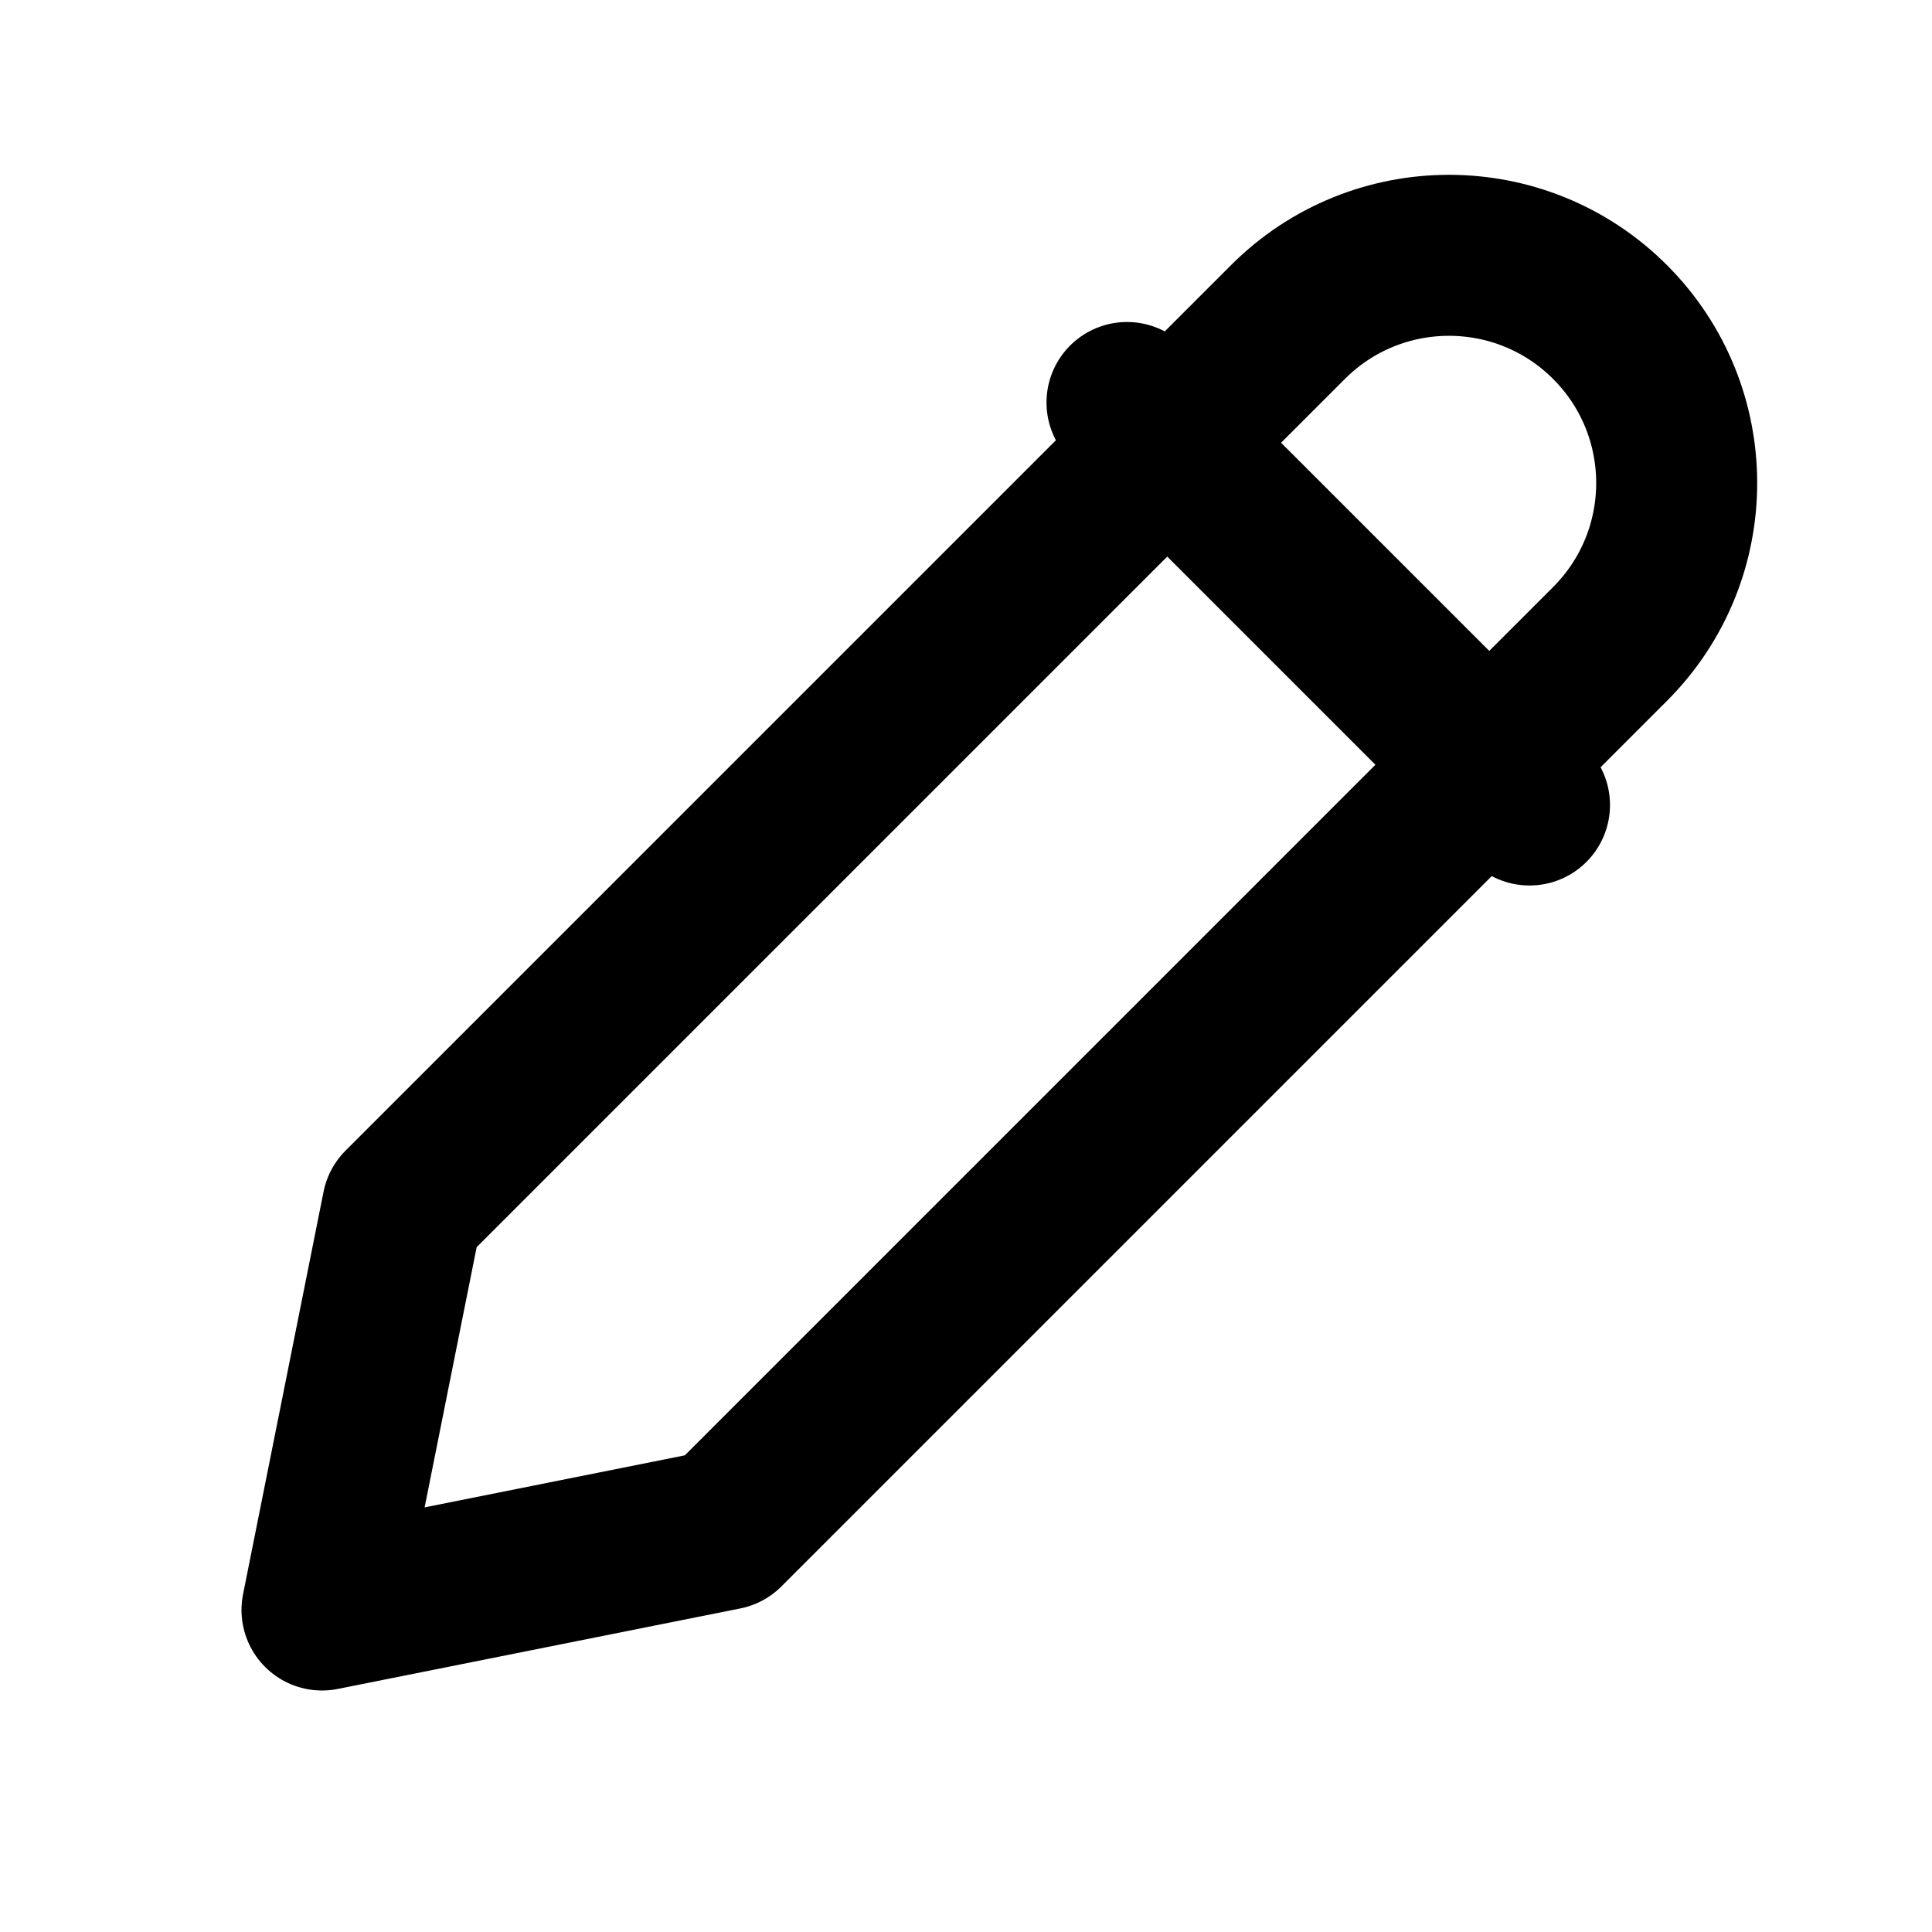
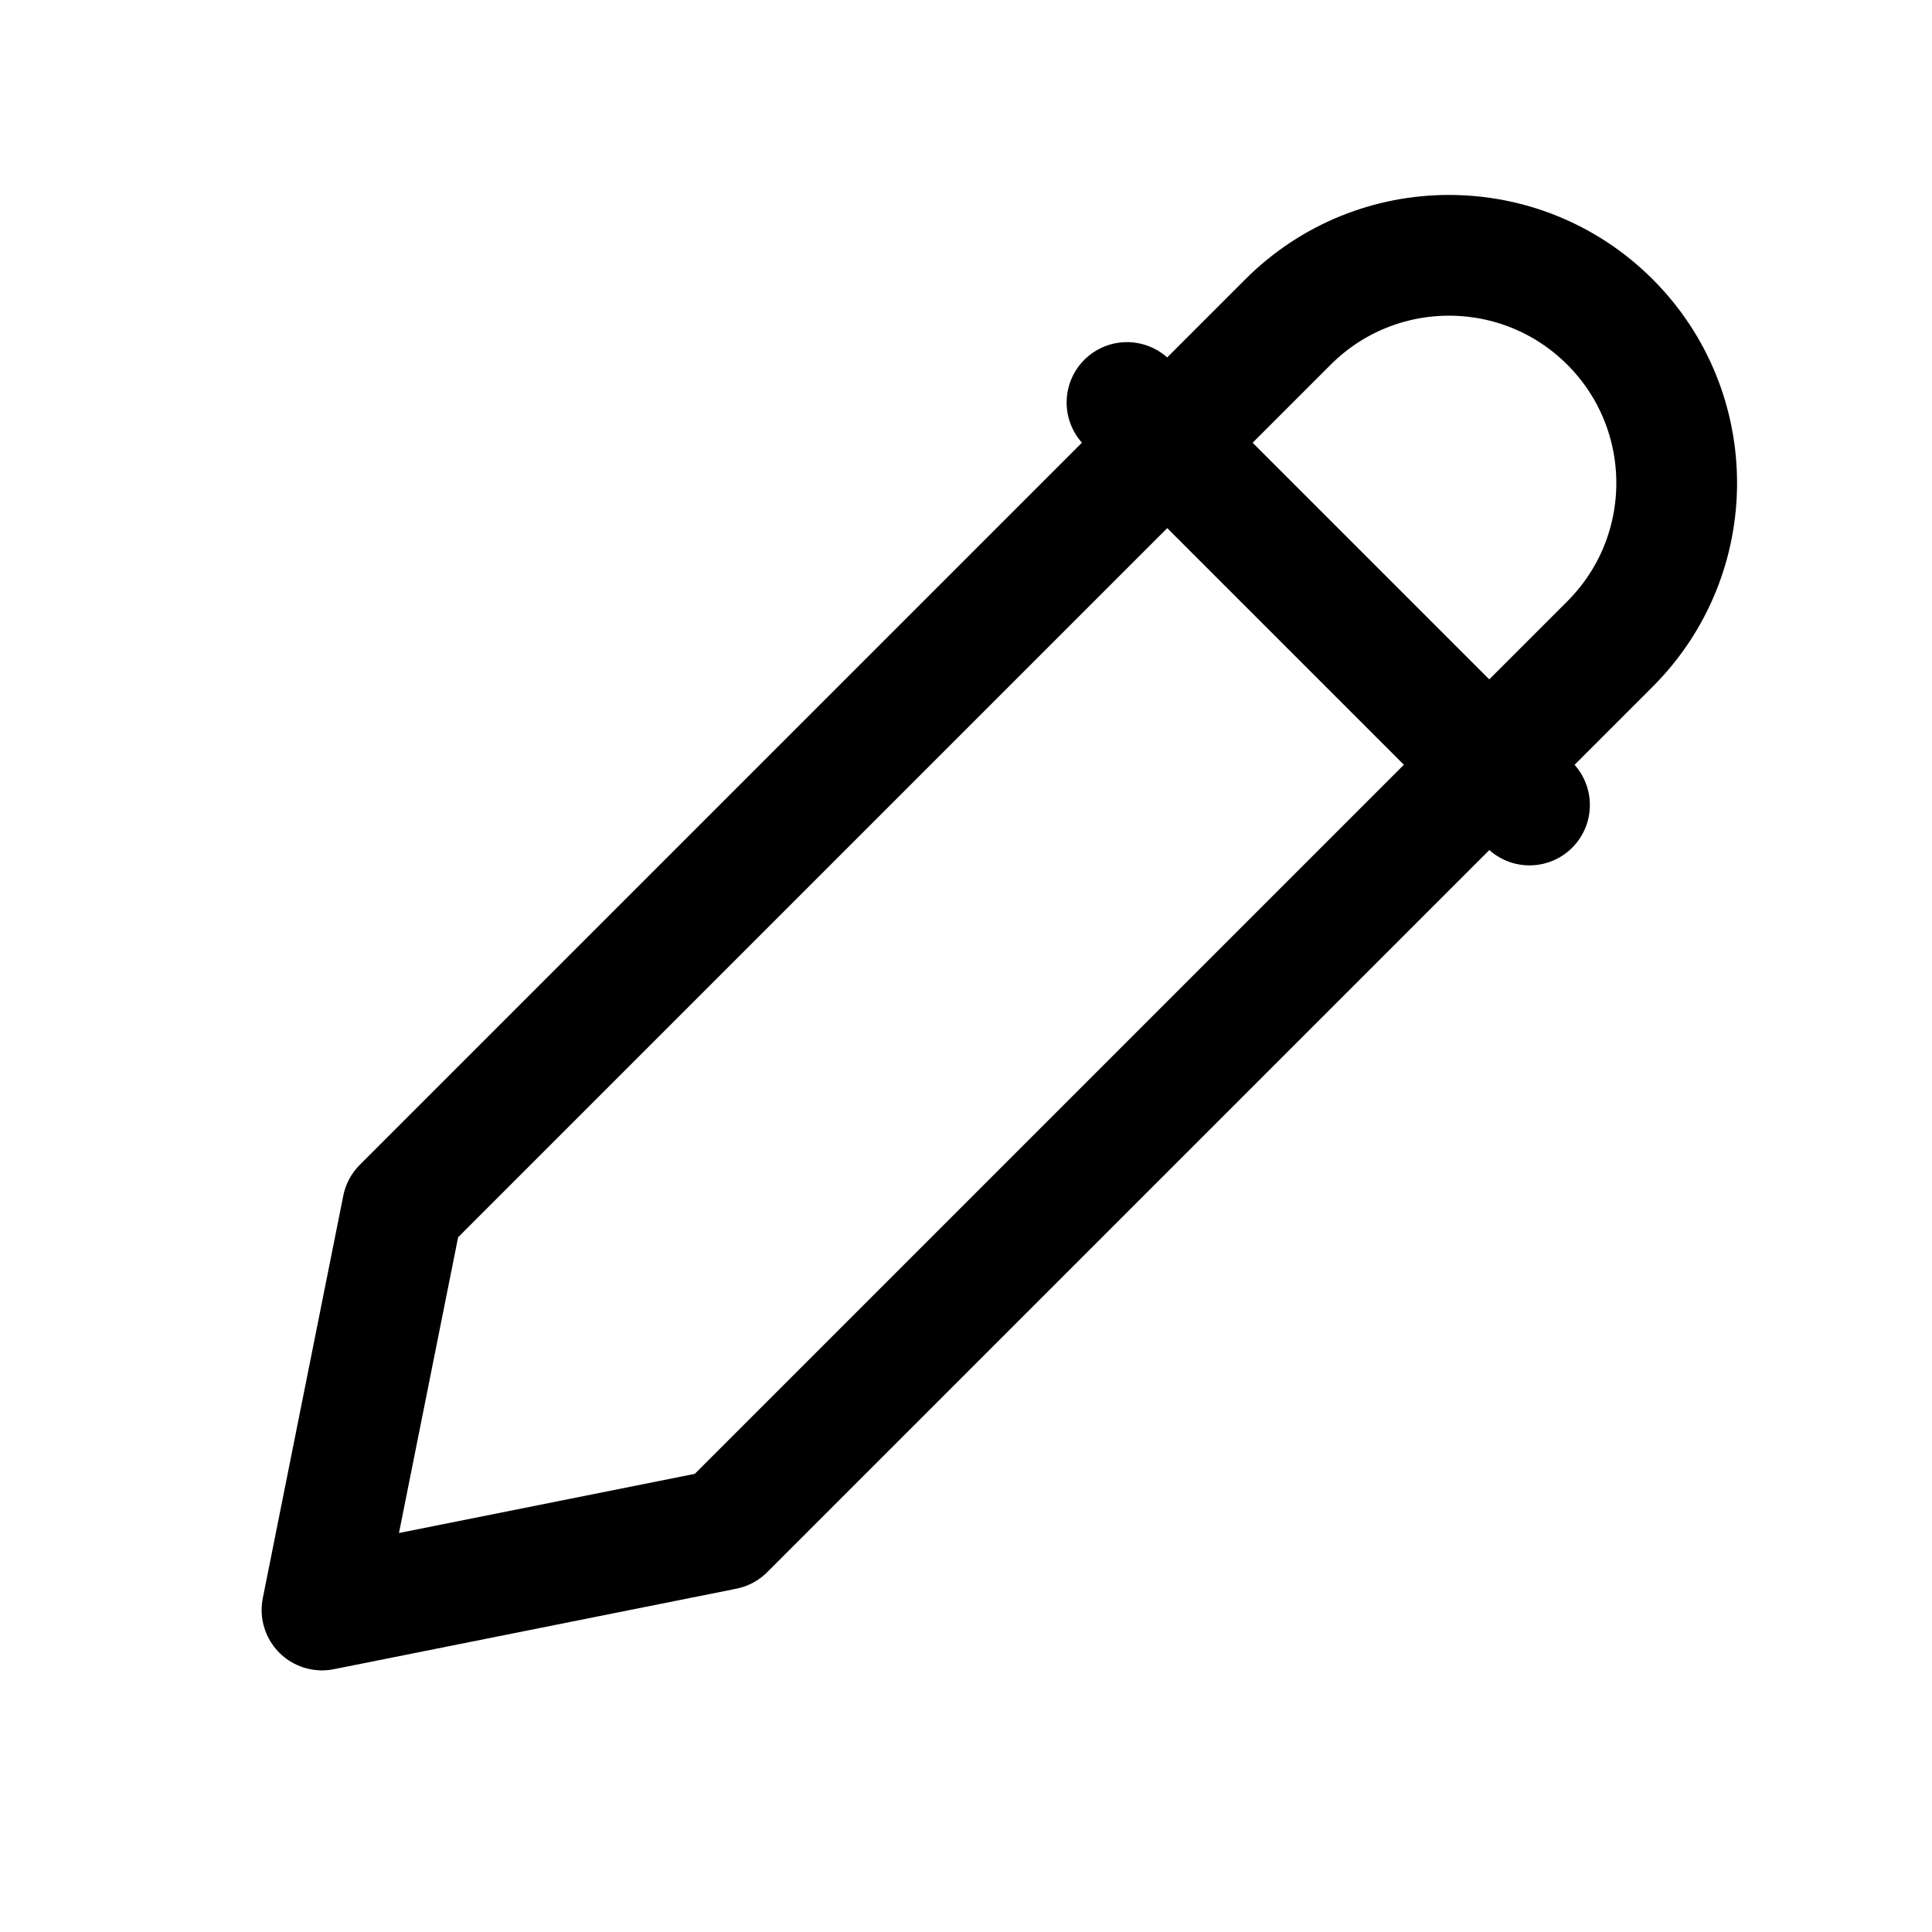
- <svg xmlns="http://www.w3.org/2000/svg" width="24" height="24" viewBox="0 0 24 24" fill="none" stroke="#000" stroke-width="2" stroke-linecap="round" stroke-linejoin="round">
+ <svg xmlns="http://www.w3.org/2000/svg" width="24" height="24" viewBox="0 0 24 24" fill="none" stroke="#000" stroke-width="1.5" stroke-linecap="round" stroke-linejoin="round">
  <path d="m14 5 5 5M4 20l5-1L20 8a2.1 2.1 0 0 0-4-4L5 15l-1 5Z" />
</svg>
